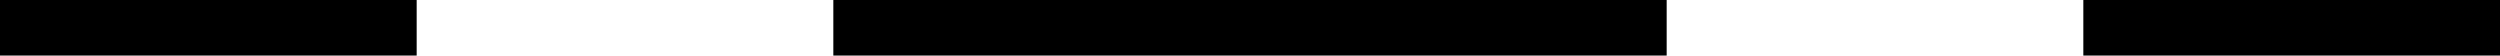
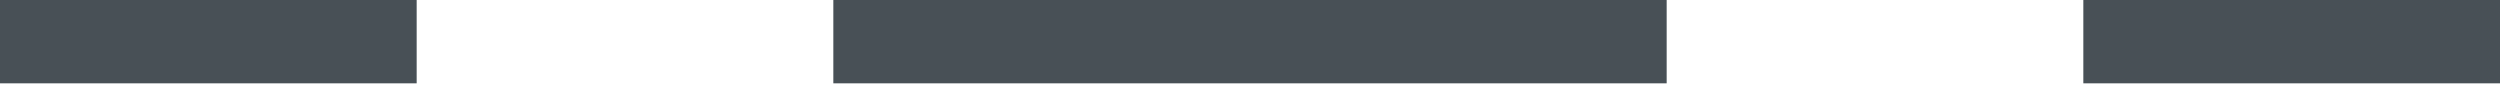
- <svg xmlns="http://www.w3.org/2000/svg" width="45" height="1" viewBox="0 0 45 1" fill="none">
-   <path fill-rule="evenodd" clip-rule="evenodd" d="M7.5 1H0V0H7.5V1ZM30 1H15V0H30V1ZM45 1H37.5V0H45V1Z" fill="black" />
+ <svg xmlns="http://www.w3.org/2000/svg" width="45" height="2" viewBox="0 0 45 2" fill="none">
+   <path fill-rule="evenodd" clip-rule="evenodd" d="M7.5 1.5H0V0H7.5V1.5ZM30 1.5H15V0H30V1.5ZM45 1.5H37.5V0H45V1.5Z" fill="#485056" />
</svg>
